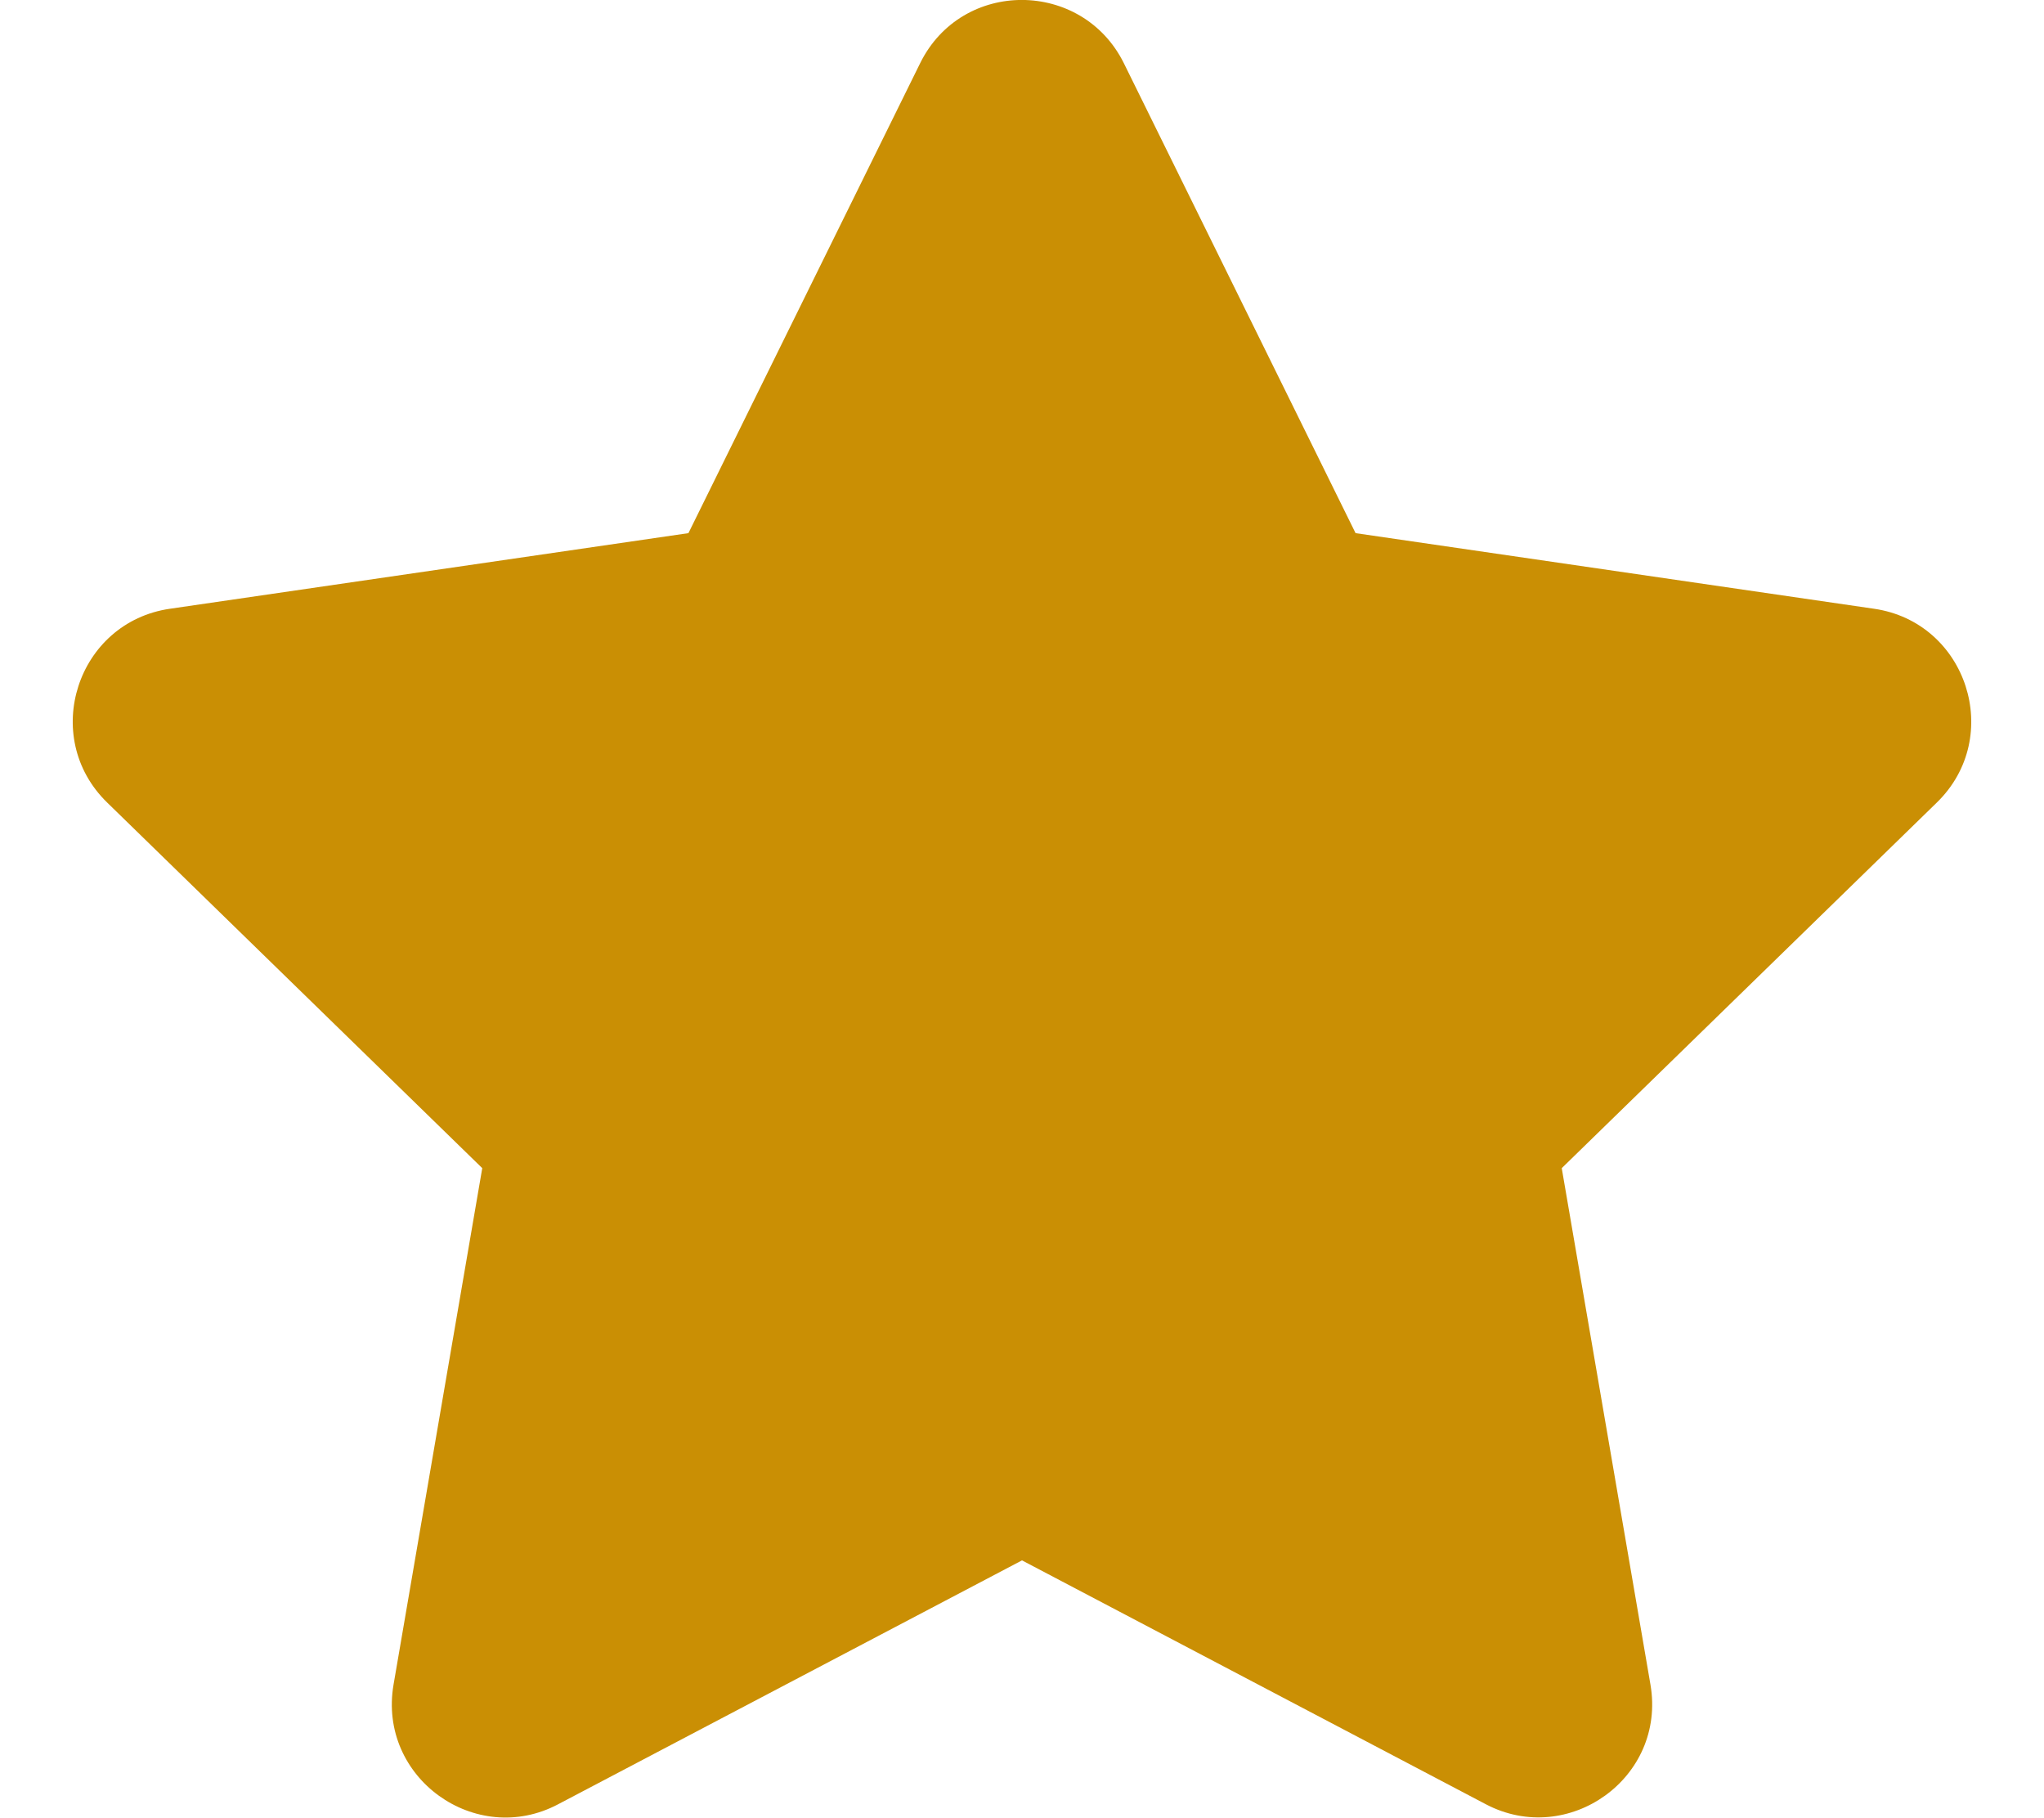
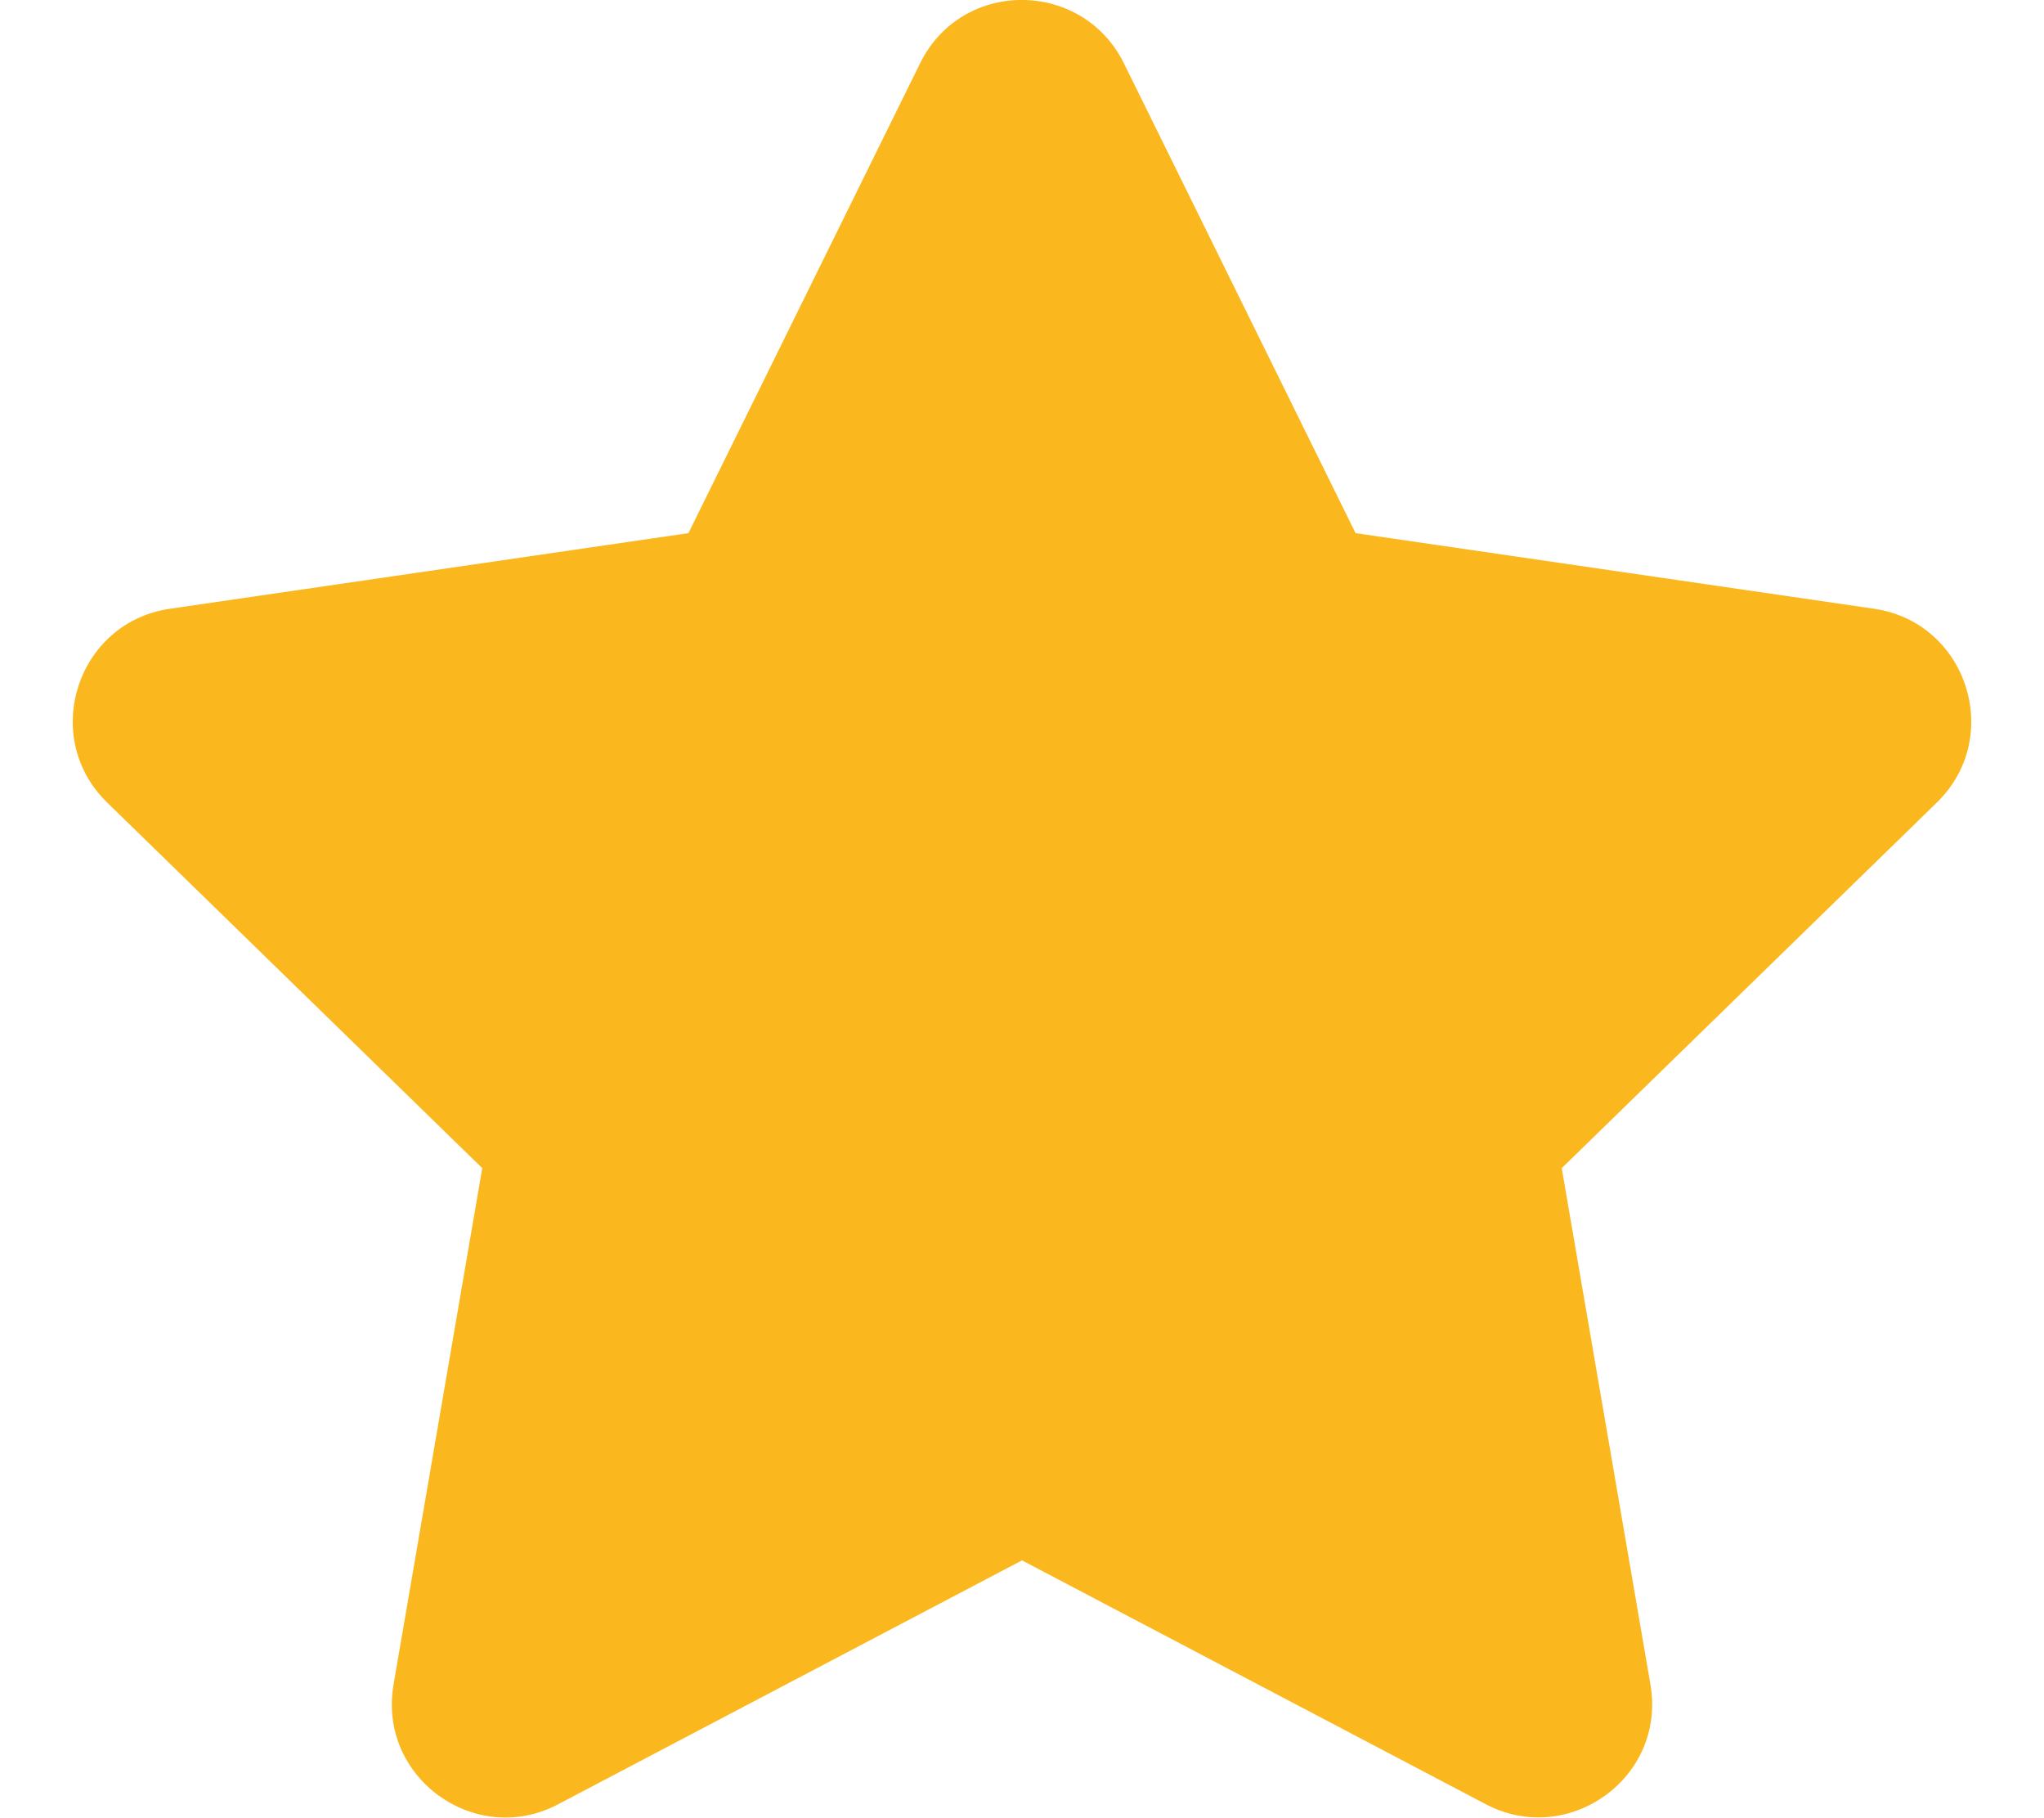
<svg xmlns="http://www.w3.org/2000/svg" aria-hidden="true" focusable="false" data-prefix="fas" data-icon="star" class="svg-inline--fa fa-star fa-w-18" role="img" viewBox="0 0 576 512">
-   <path fill="#ca8f04" d="M259.3 17.8L194 150.2 47.9 171.5c-26.2 3.8-36.7 36.1-17.7 54.6l105.7 103-25 145.5c-4.5 26.3 23.2 46 46.4 33.7L288 439.6l130.7 68.7c23.2 12.2 50.9-7.4 46.4-33.7l-25-145.5 105.7-103c19-18.5 8.5-50.8-17.7-54.6L382 150.2 316.7 17.8c-11.7-23.6-45.6-23.9-57.4 0z" />
+   <path fill="#fab81e" d="M259.3 17.8L194 150.2 47.9 171.5c-26.2 3.8-36.7 36.1-17.7 54.6l105.7 103-25 145.5c-4.5 26.3 23.2 46 46.4 33.7L288 439.6l130.7 68.7c23.2 12.2 50.9-7.4 46.4-33.7l-25-145.5 105.7-103c19-18.5 8.5-50.8-17.7-54.6L382 150.2 316.7 17.8c-11.7-23.6-45.6-23.9-57.4 0z" />
</svg>
